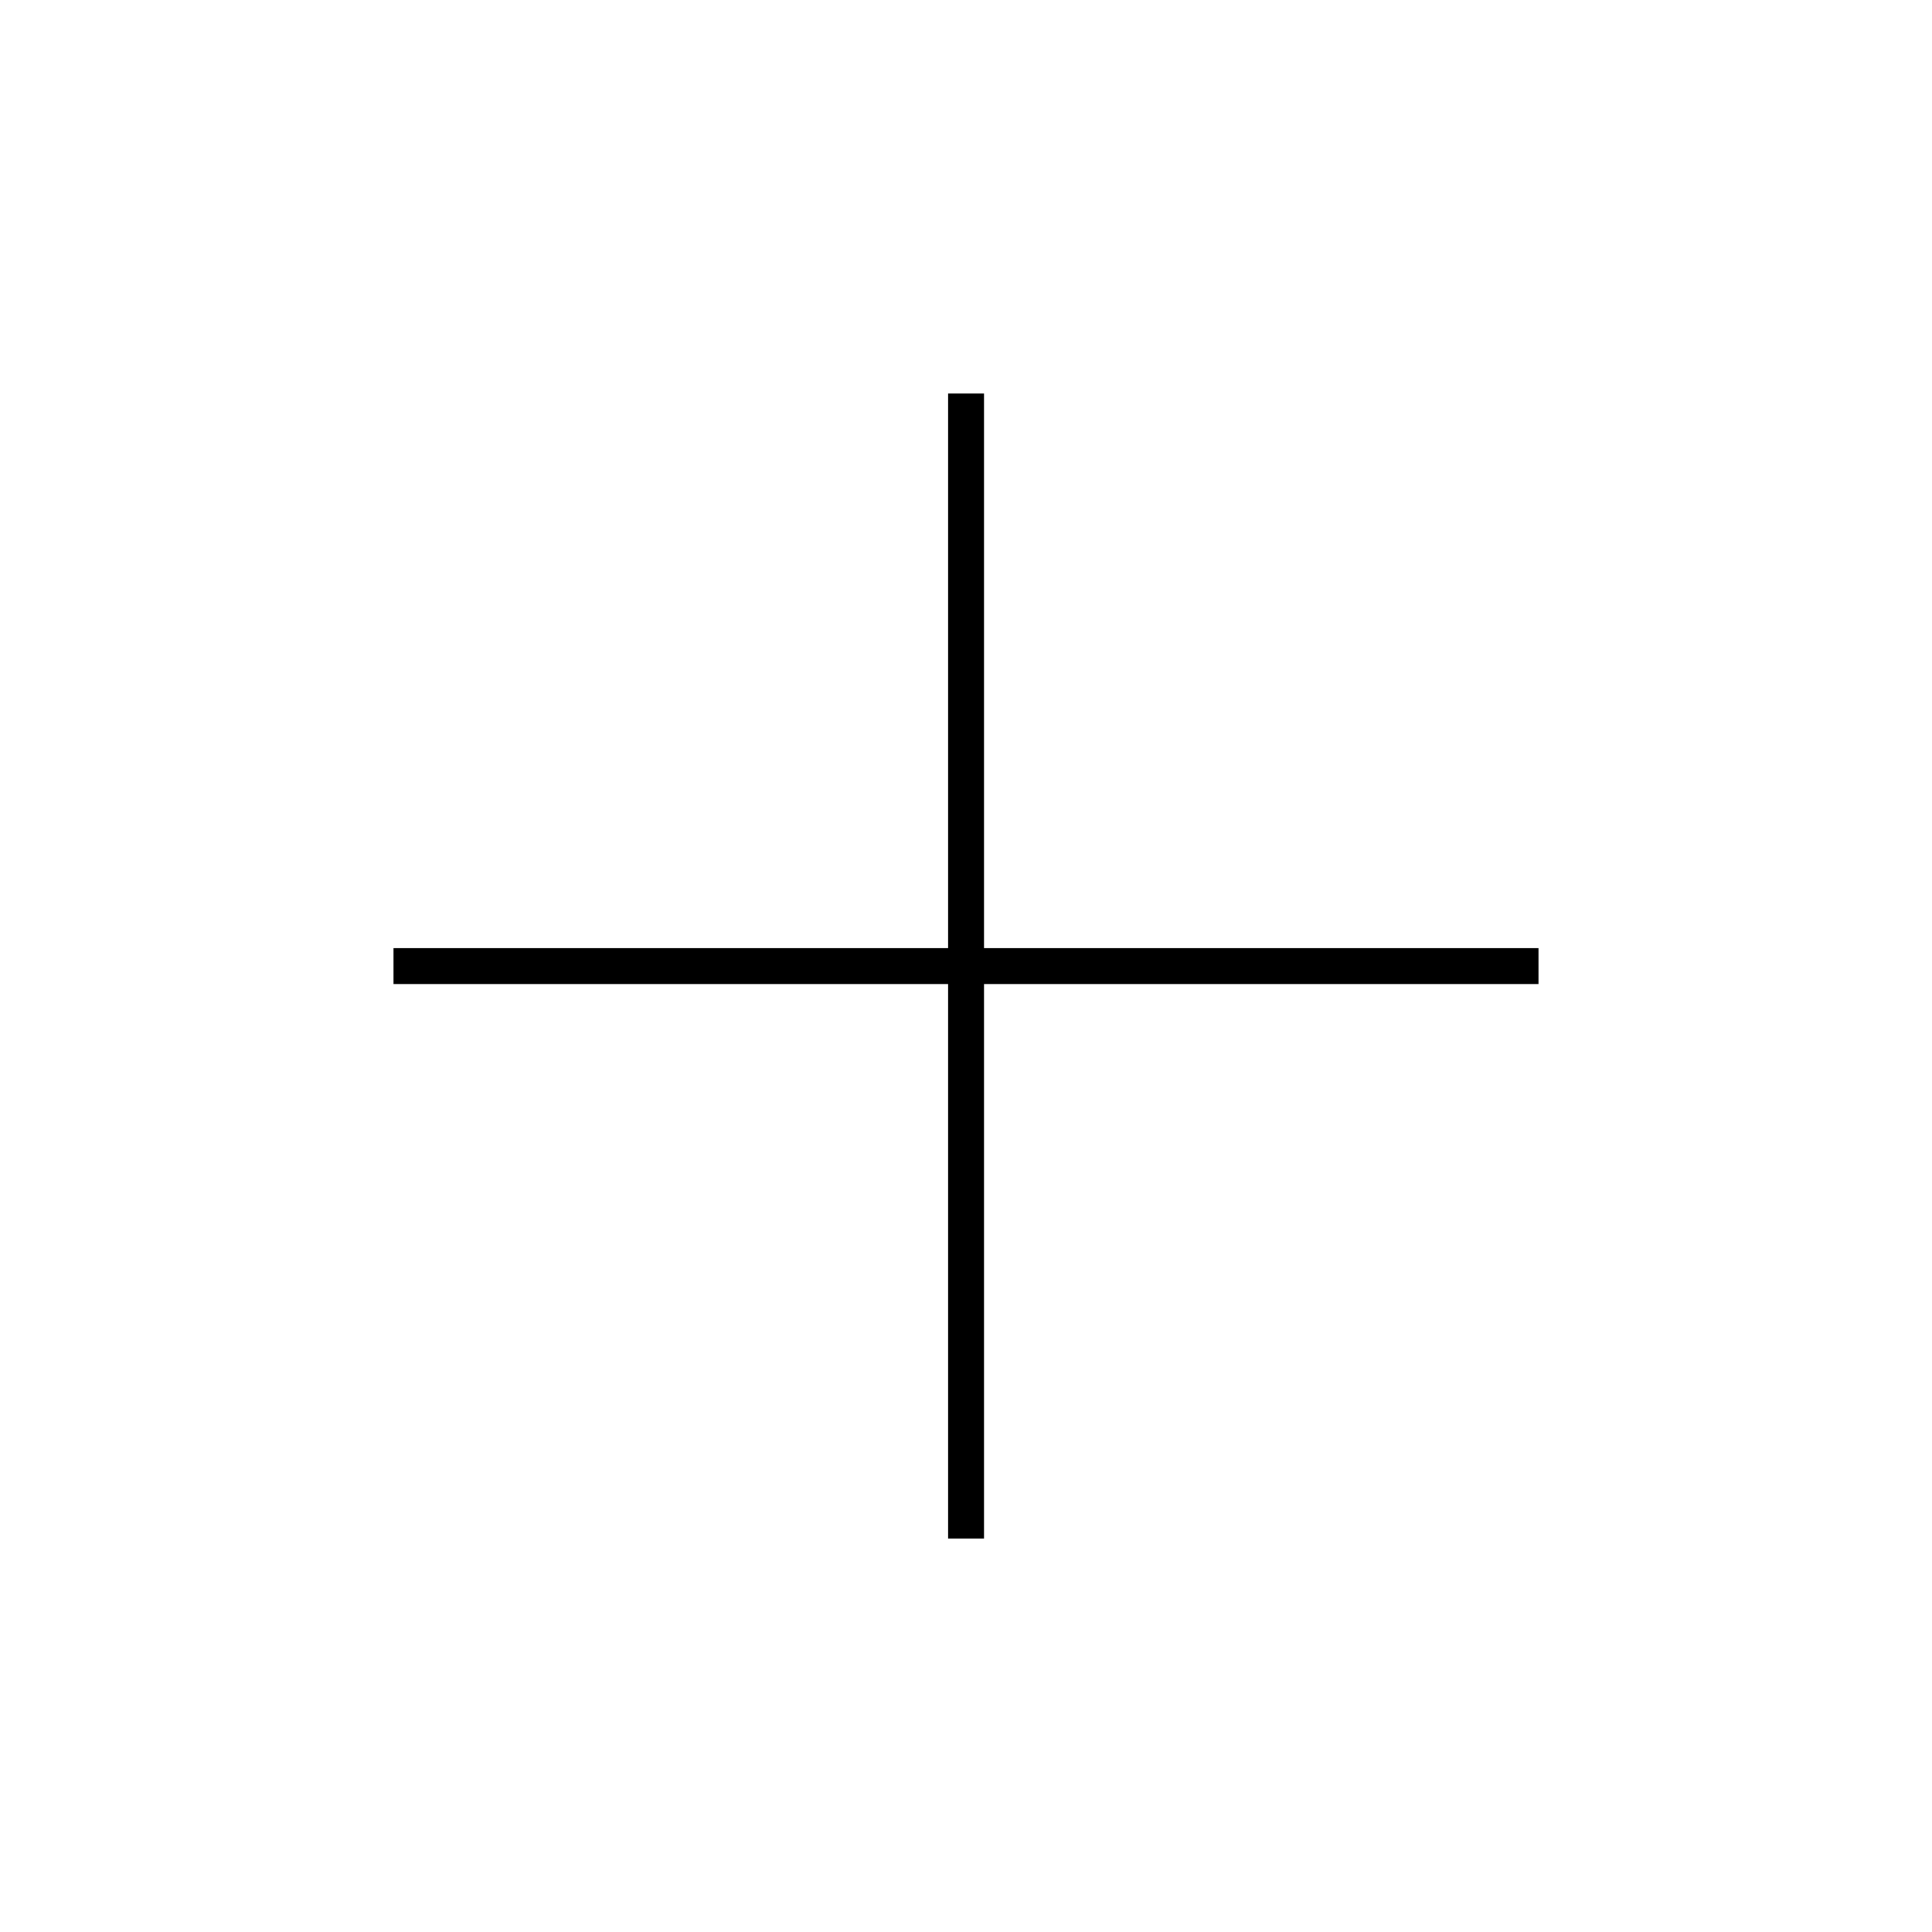
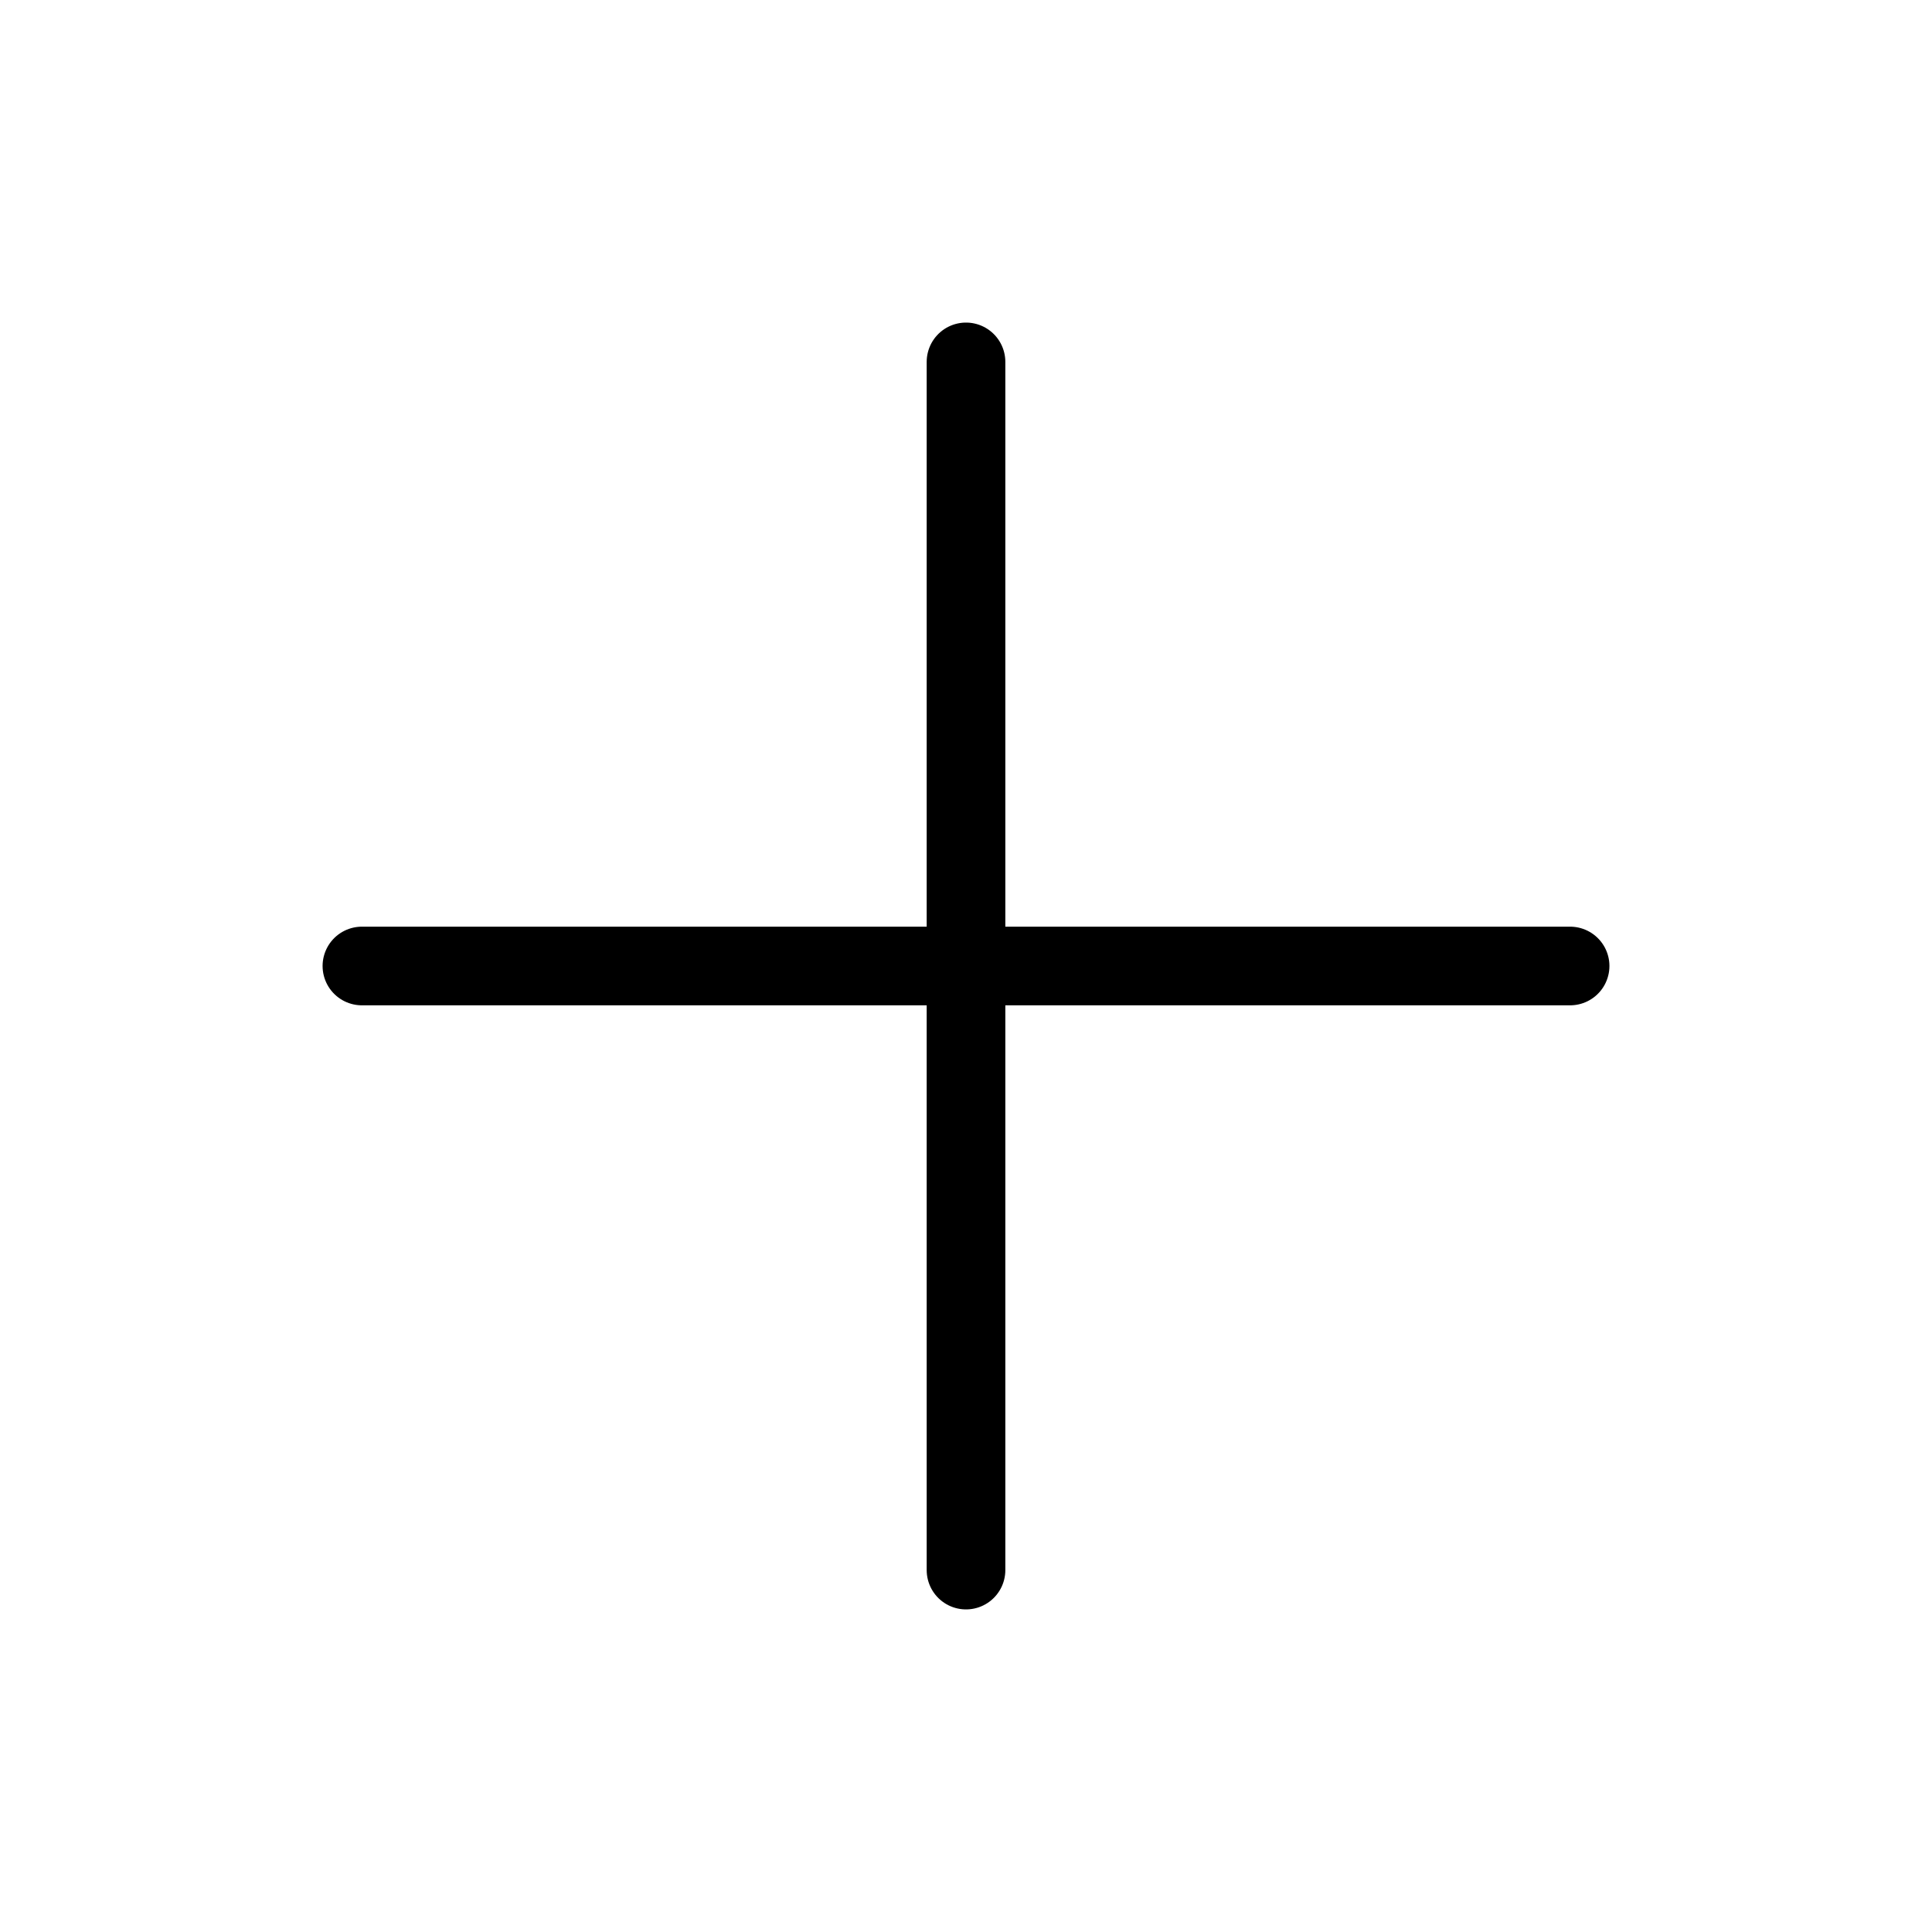
- <svg xmlns="http://www.w3.org/2000/svg" width="54" height="54" viewBox="0 0 14.287 14.287" version="1.1" id="svg8">
+ <svg xmlns="http://www.w3.org/2000/svg" width="48" height="48" viewBox="0 0 12.7 12.7" version="1.1" id="svg8">
  <defs id="defs2" />
-   <g id="layer1" transform="translate(0,-282.7125)">
-     <g transform="translate(-457.2,118.2687)" id="g4671">
-       <path id="path4665" d="m 460.11,171.588 h 8.467" style="fill:none;fill-rule:evenodd;stroke:#000000;stroke-width:0.265px;stroke-linecap:butt;stroke-linejoin:miter;stroke-opacity:1" />
-       <path style="fill:none;fill-rule:evenodd;stroke:#000000;stroke-width:0.265px;stroke-linecap:butt;stroke-linejoin:miter;stroke-opacity:1" d="m 464.344,175.821 v -8.467" id="path4667" />
+   <g id="layer1" transform="translate(0,-284.3)">
+     <g id="g822" transform="translate(0.3650563,-0.36506)">
+       <path id="path4665" d="M 2.014,291.015 H 9.956" style="fill:none;fill-rule:evenodd;stroke:#000000;stroke-width:0.517;stroke-linecap:round;stroke-linejoin:miter;stroke-miterlimit:4;stroke-dasharray:none;stroke-opacity:1" />
+       <path style="fill:none;fill-rule:evenodd;stroke:#000000;stroke-width:0.517;stroke-linecap:round;stroke-linejoin:miter;stroke-miterlimit:4;stroke-dasharray:none;stroke-opacity:1" d="m 5.985,294.986 v -7.942" id="path4667" />
    </g>
  </g>
</svg>
